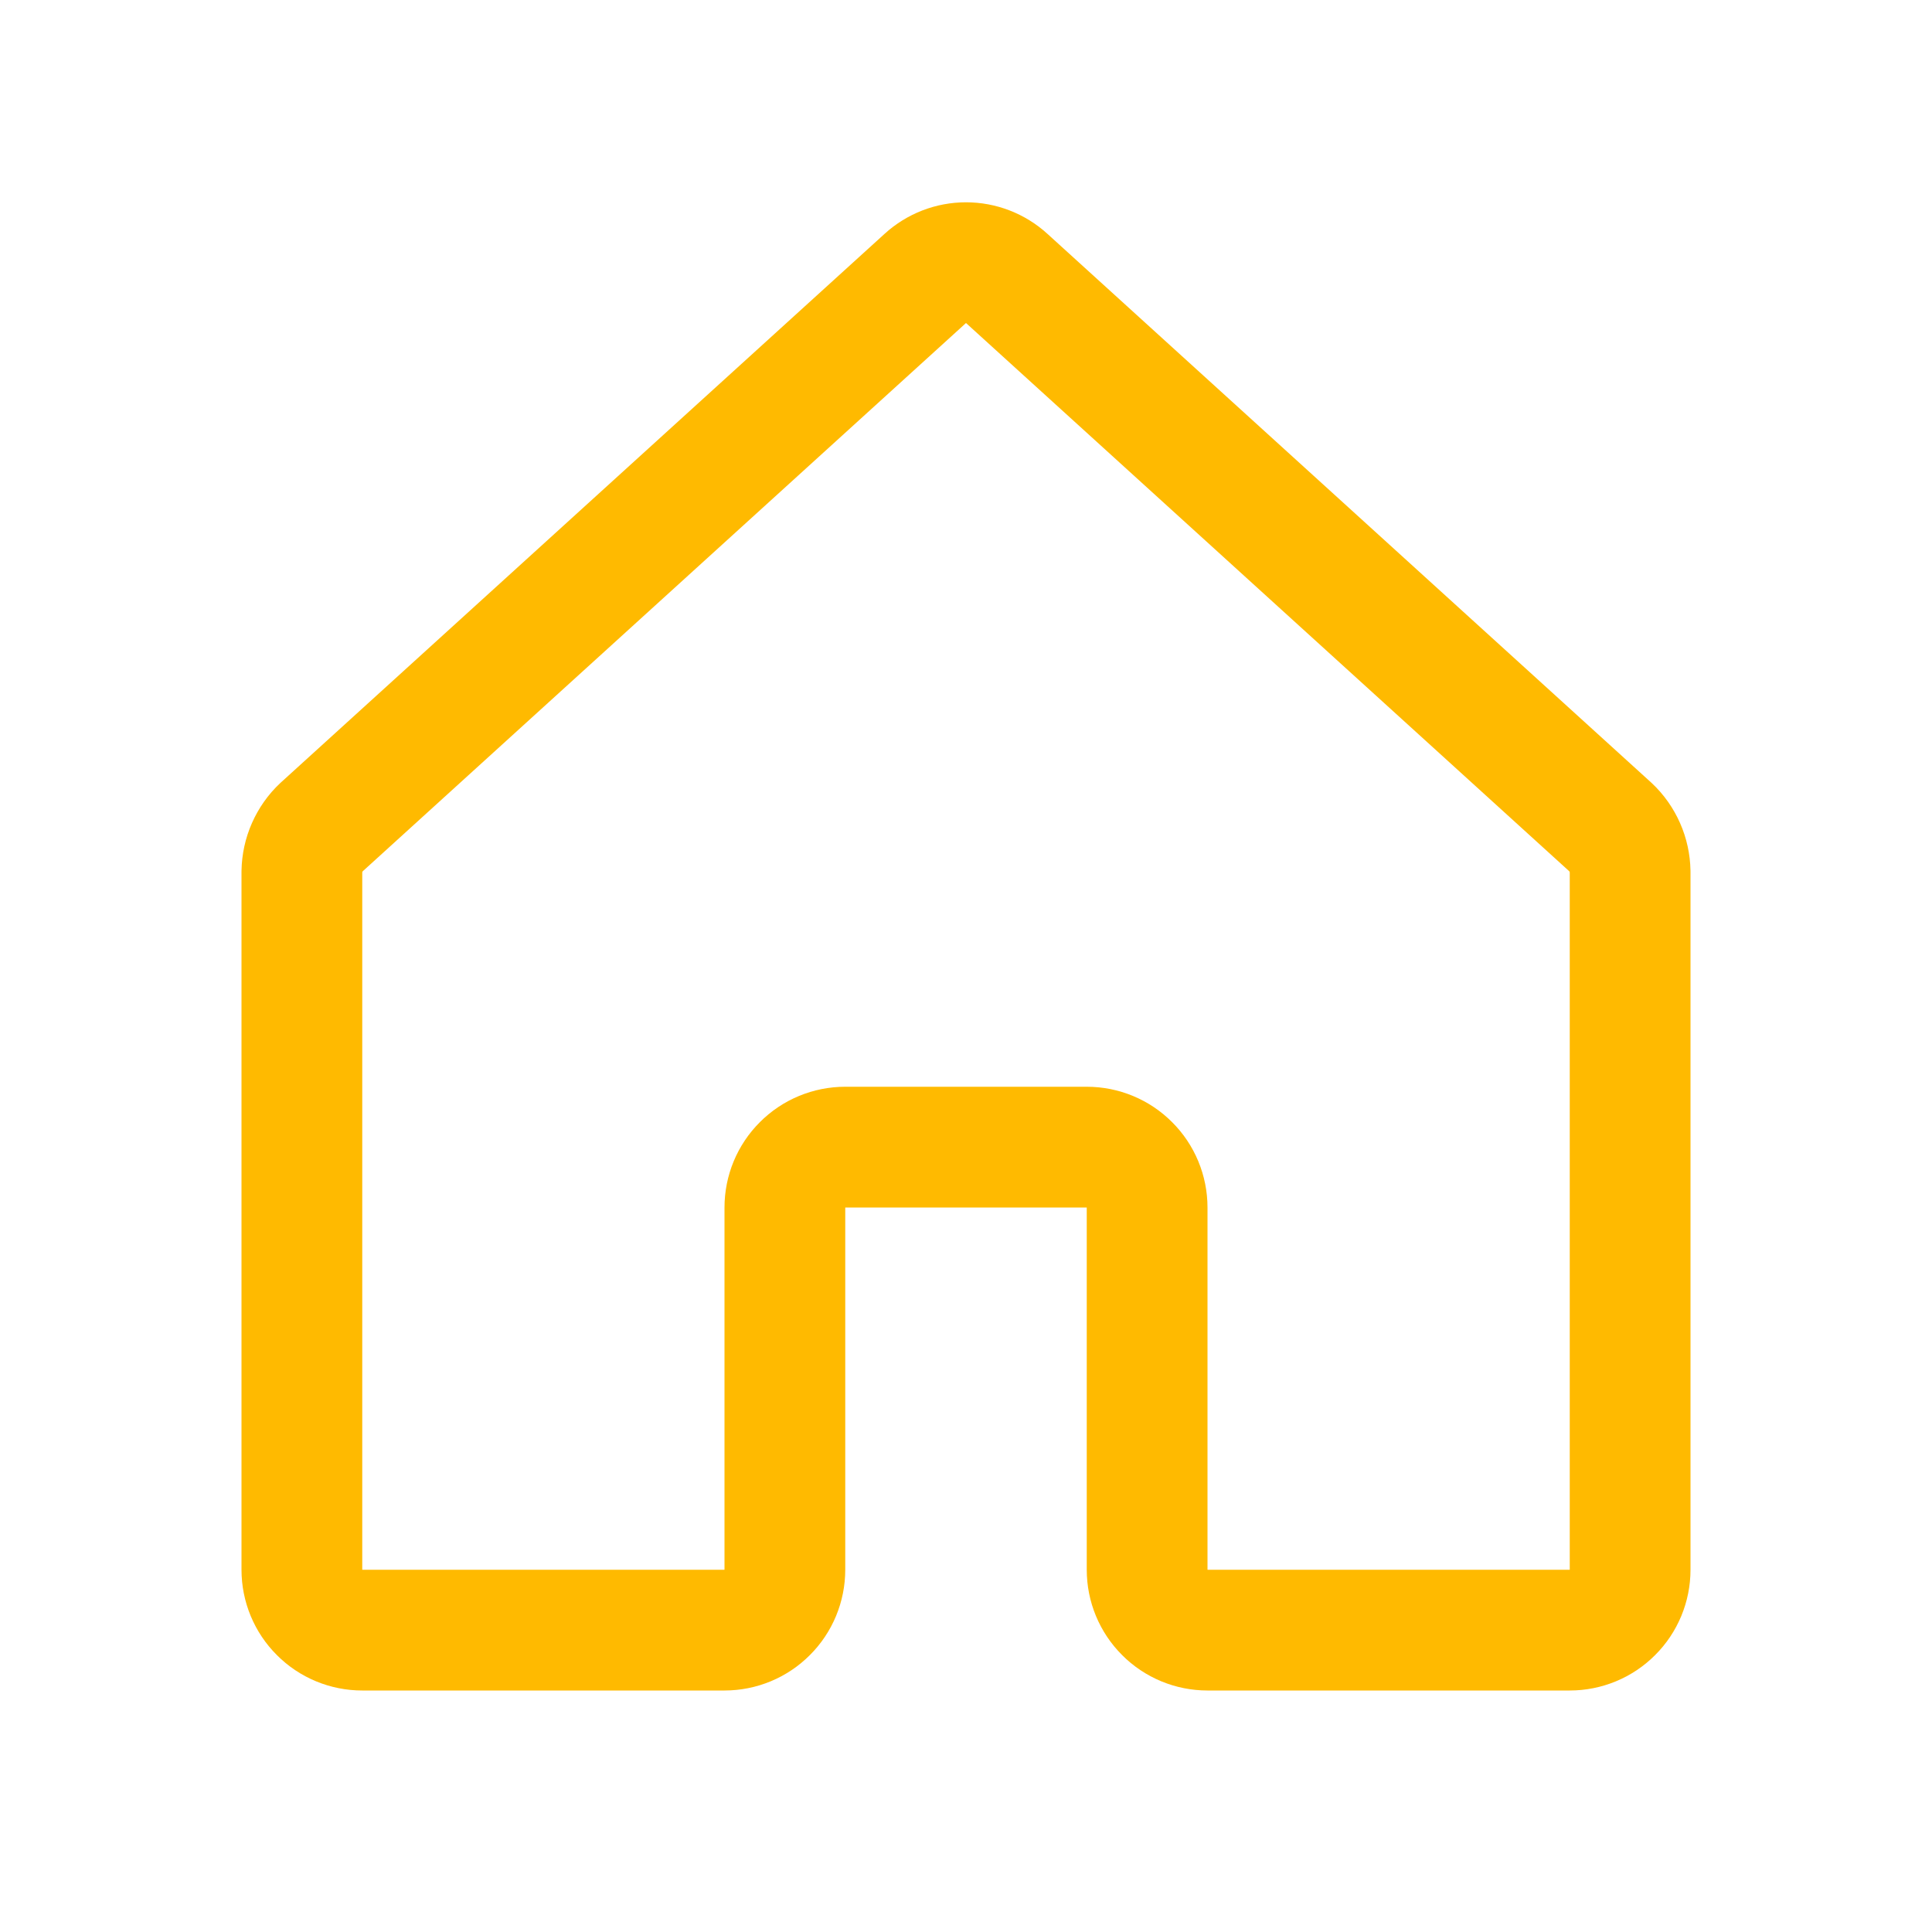
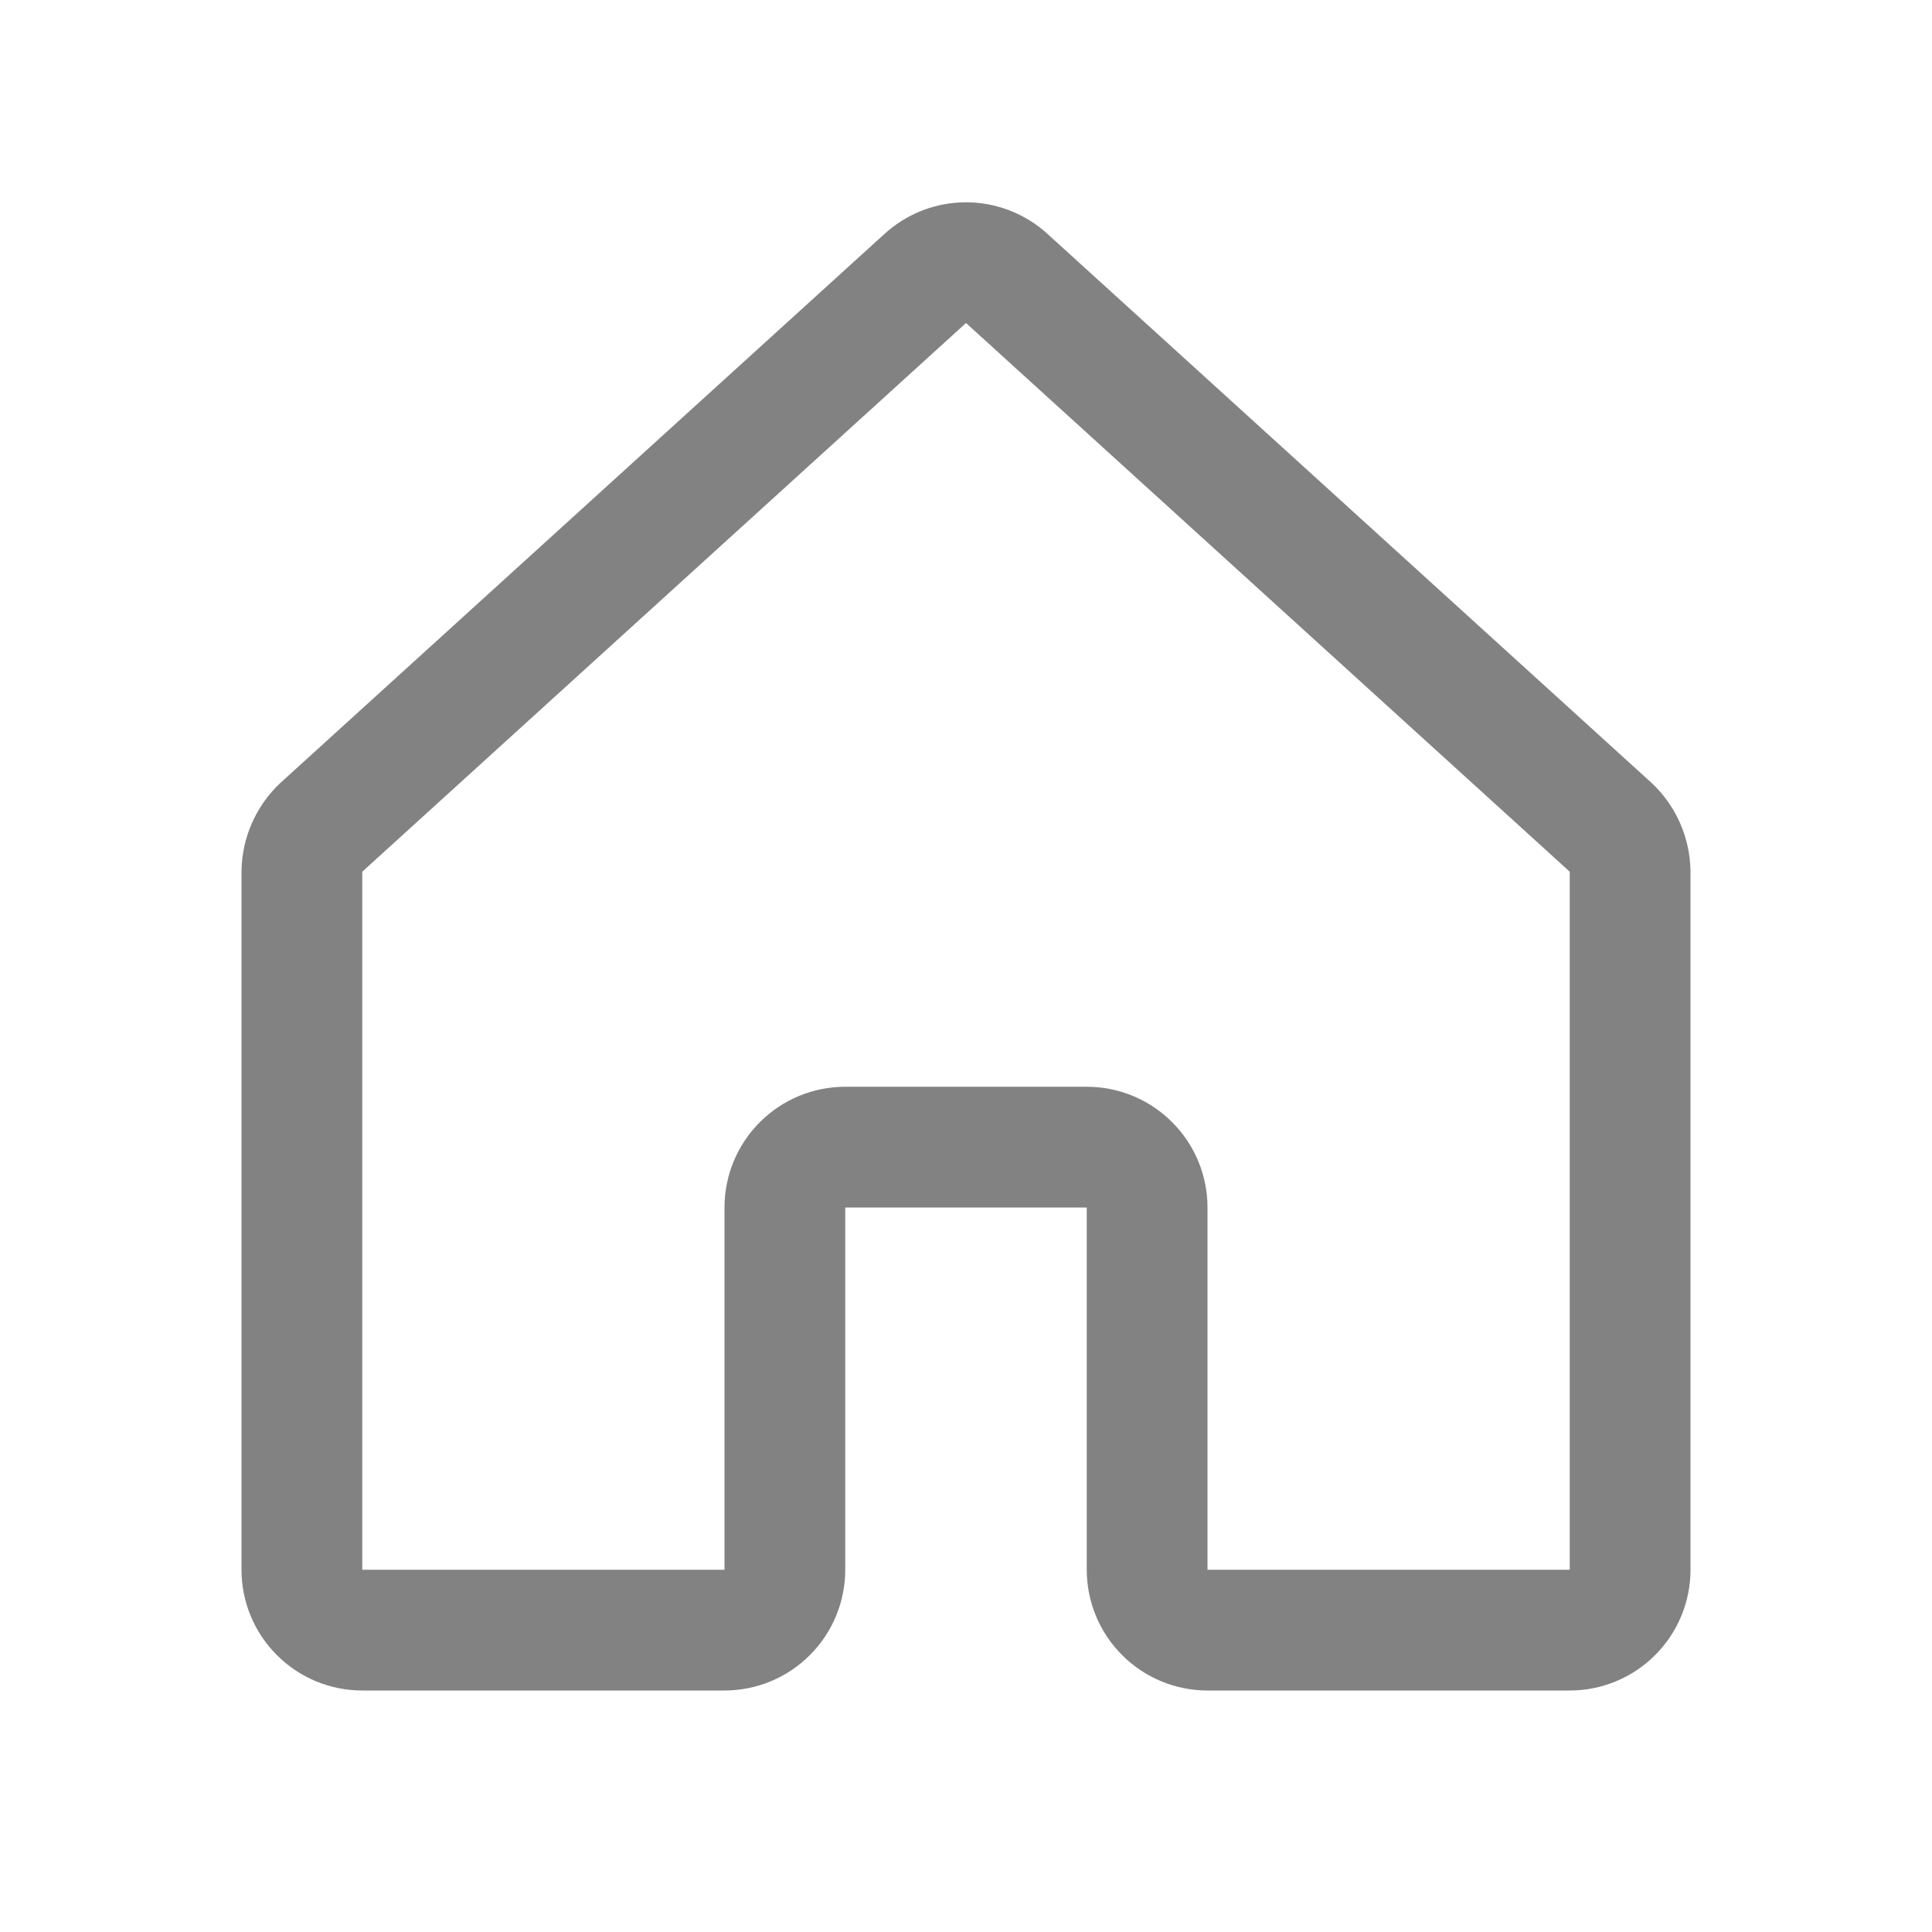
<svg xmlns="http://www.w3.org/2000/svg" width="24" height="24" viewBox="0 0 24 24" fill="none">
-   <path d="M14.25 19.5V15C14.25 14.801 14.171 14.61 14.03 14.47C13.89 14.329 13.699 14.25 13.5 14.25H10.5C10.301 14.25 10.11 14.329 9.97 14.47C9.829 14.61 9.75 14.801 9.75 15V19.5C9.75 19.699 9.671 19.89 9.53 20.03C9.39 20.171 9.199 20.25 9 20.25H4.5C4.301 20.25 4.11 20.171 3.97 20.03C3.829 19.89 3.75 19.699 3.75 19.5V10.828C3.752 10.724 3.774 10.622 3.816 10.527C3.858 10.432 3.918 10.346 3.994 10.275L11.494 3.459C11.632 3.333 11.813 3.263 12 3.263C12.187 3.263 12.368 3.333 12.506 3.459L20.006 10.275C20.082 10.346 20.142 10.432 20.184 10.527C20.226 10.622 20.248 10.724 20.25 10.828V19.5C20.25 19.699 20.171 19.89 20.03 20.03C19.89 20.171 19.699 20.25 19.5 20.25H15C14.801 20.25 14.61 20.171 14.47 20.03C14.329 19.89 14.25 19.699 14.25 19.5Z" stroke="#FFBA00" stroke-width="1.5" stroke-linecap="round" stroke-linejoin="round" />
+   <path d="M14.25 19.5V15C14.25 14.801 14.171 14.61 14.03 14.47C13.89 14.329 13.699 14.25 13.5 14.25H10.5C10.301 14.25 10.11 14.329 9.97 14.47C9.829 14.61 9.75 14.801 9.75 15V19.5C9.75 19.699 9.671 19.89 9.53 20.03C9.39 20.171 9.199 20.25 9 20.25H4.5C4.301 20.25 4.11 20.171 3.97 20.03C3.829 19.89 3.75 19.699 3.75 19.5V10.828C3.752 10.724 3.774 10.622 3.816 10.527C3.858 10.432 3.918 10.346 3.994 10.275L11.494 3.459C11.632 3.333 11.813 3.263 12 3.263C12.187 3.263 12.368 3.333 12.506 3.459L20.006 10.275C20.082 10.346 20.142 10.432 20.184 10.527C20.226 10.622 20.248 10.724 20.25 10.828V19.5C20.25 19.699 20.171 19.89 20.03 20.03C19.89 20.171 19.699 20.25 19.5 20.25H15C14.801 20.25 14.61 20.171 14.47 20.03C14.329 19.89 14.25 19.699 14.25 19.5Z" stroke="#828282" stroke-width="1.5" stroke-linecap="round" stroke-linejoin="round" />
</svg>
